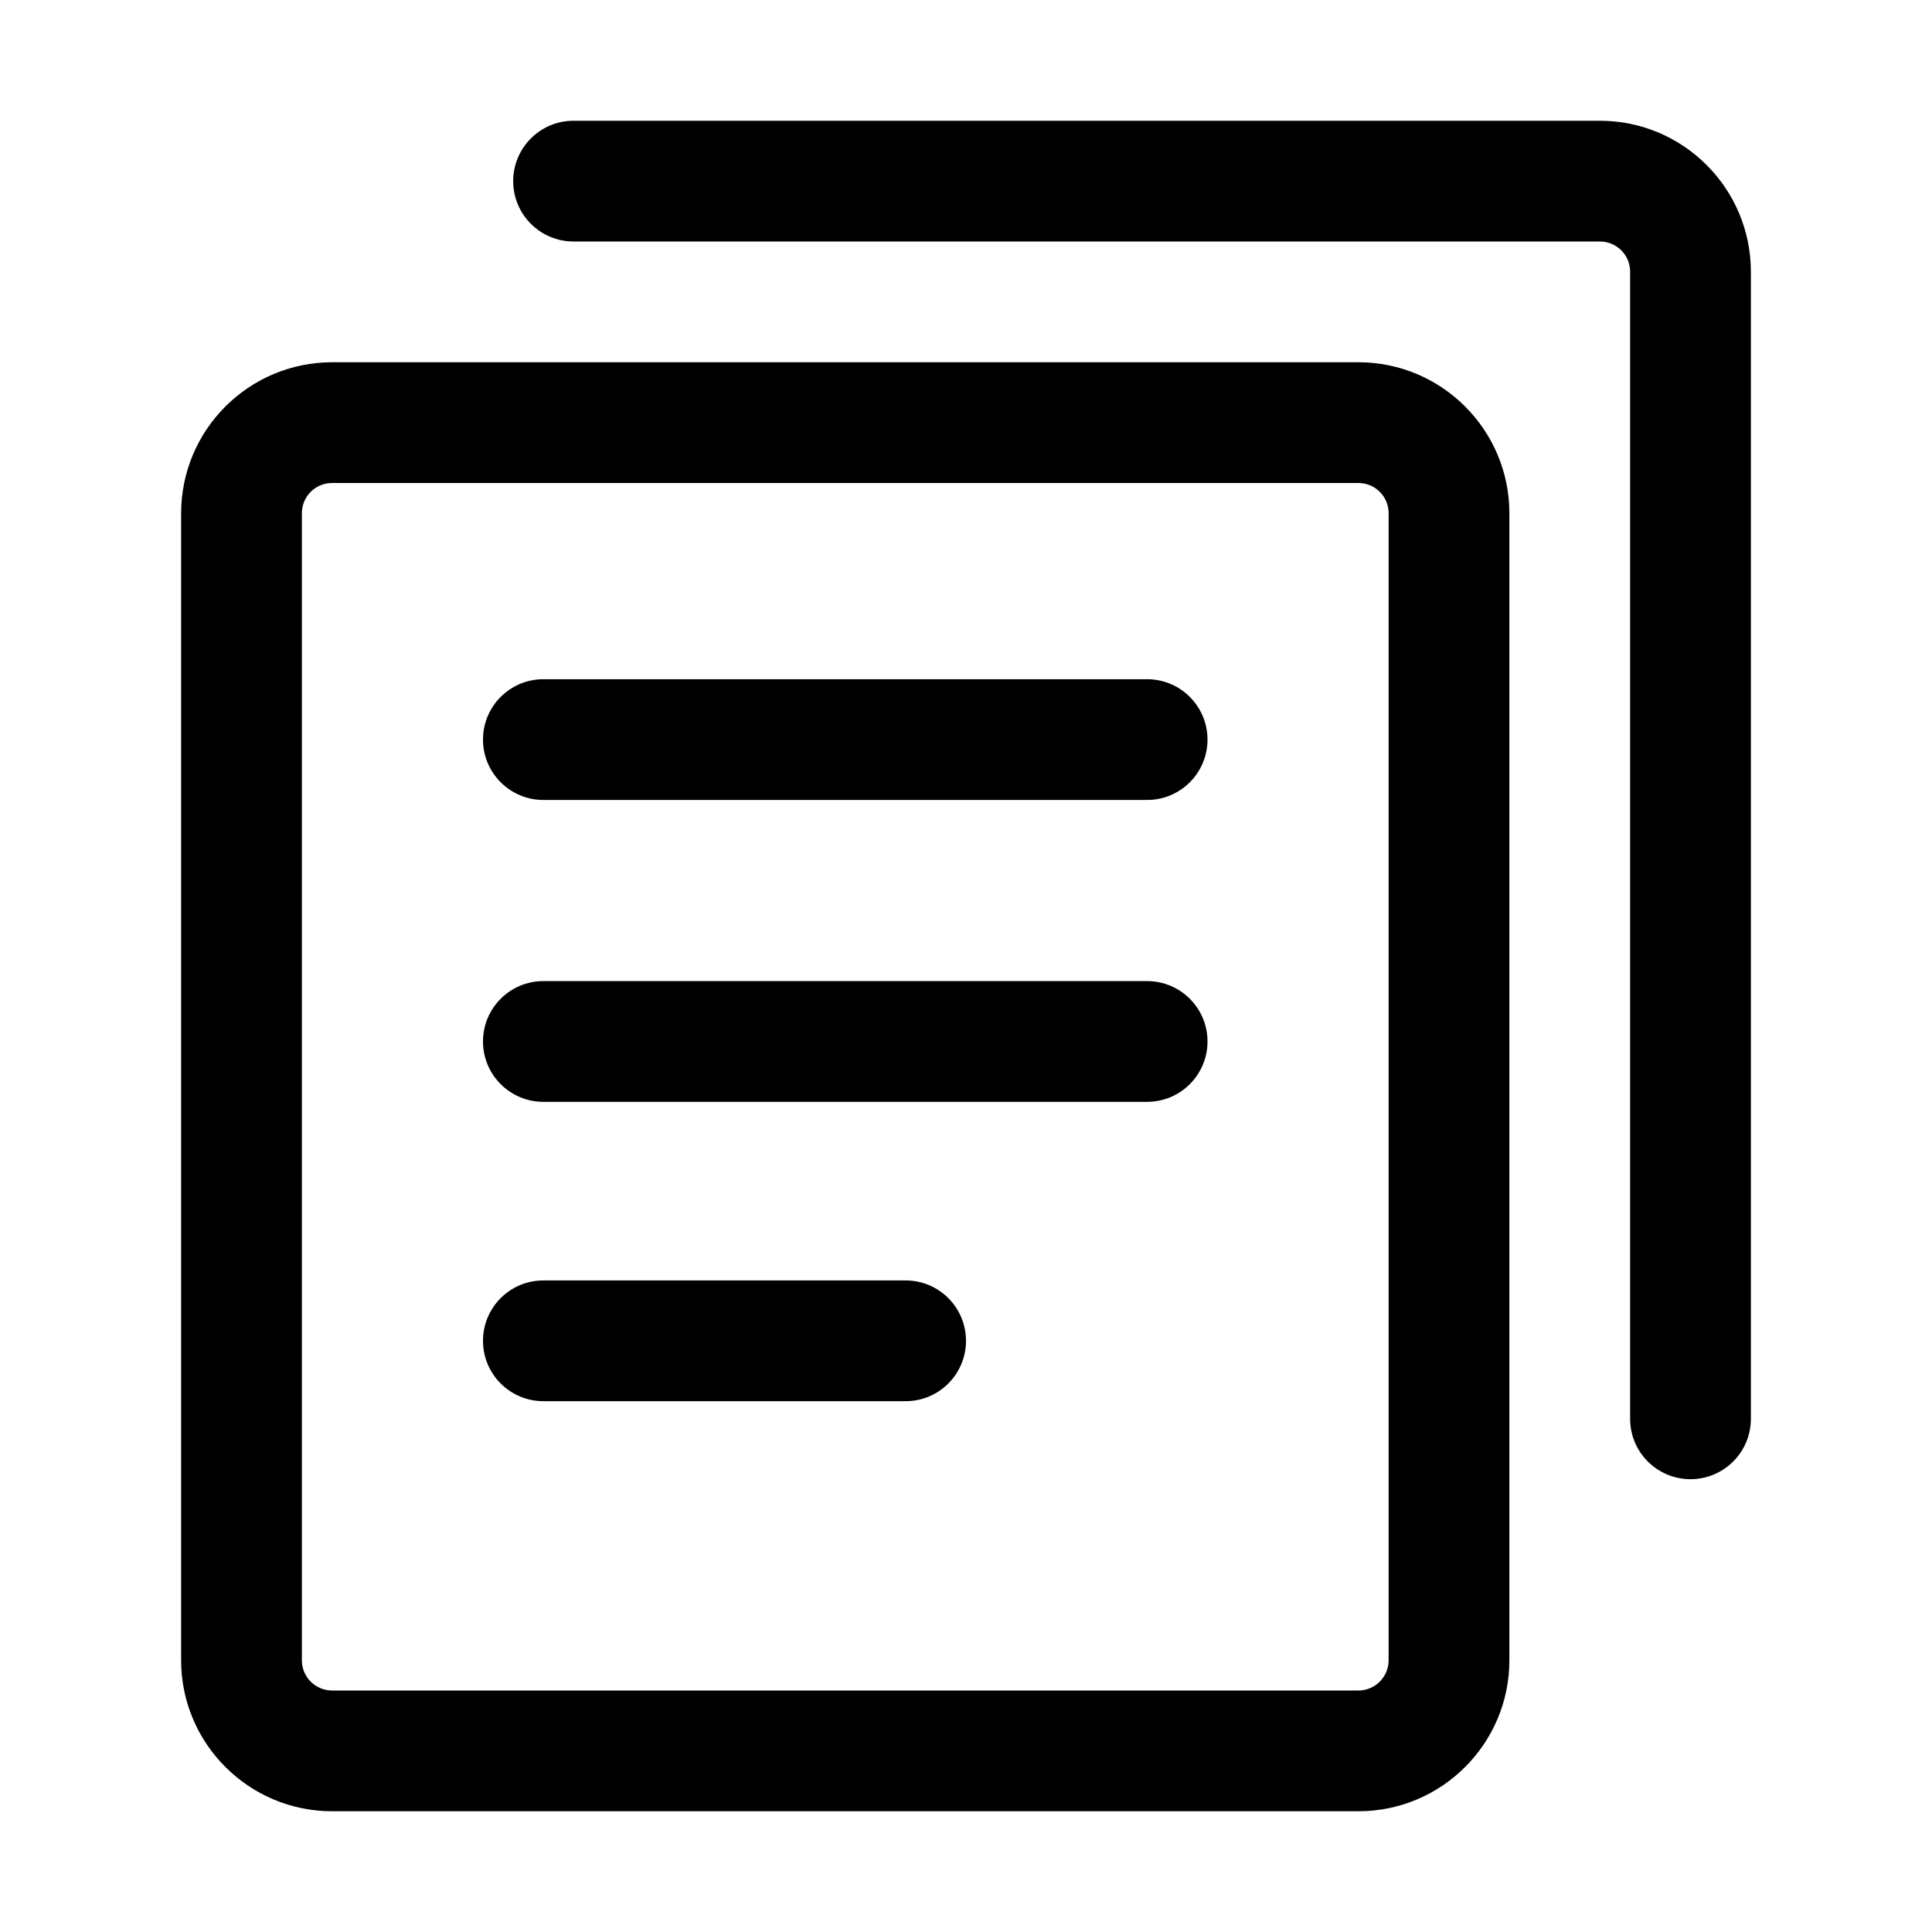
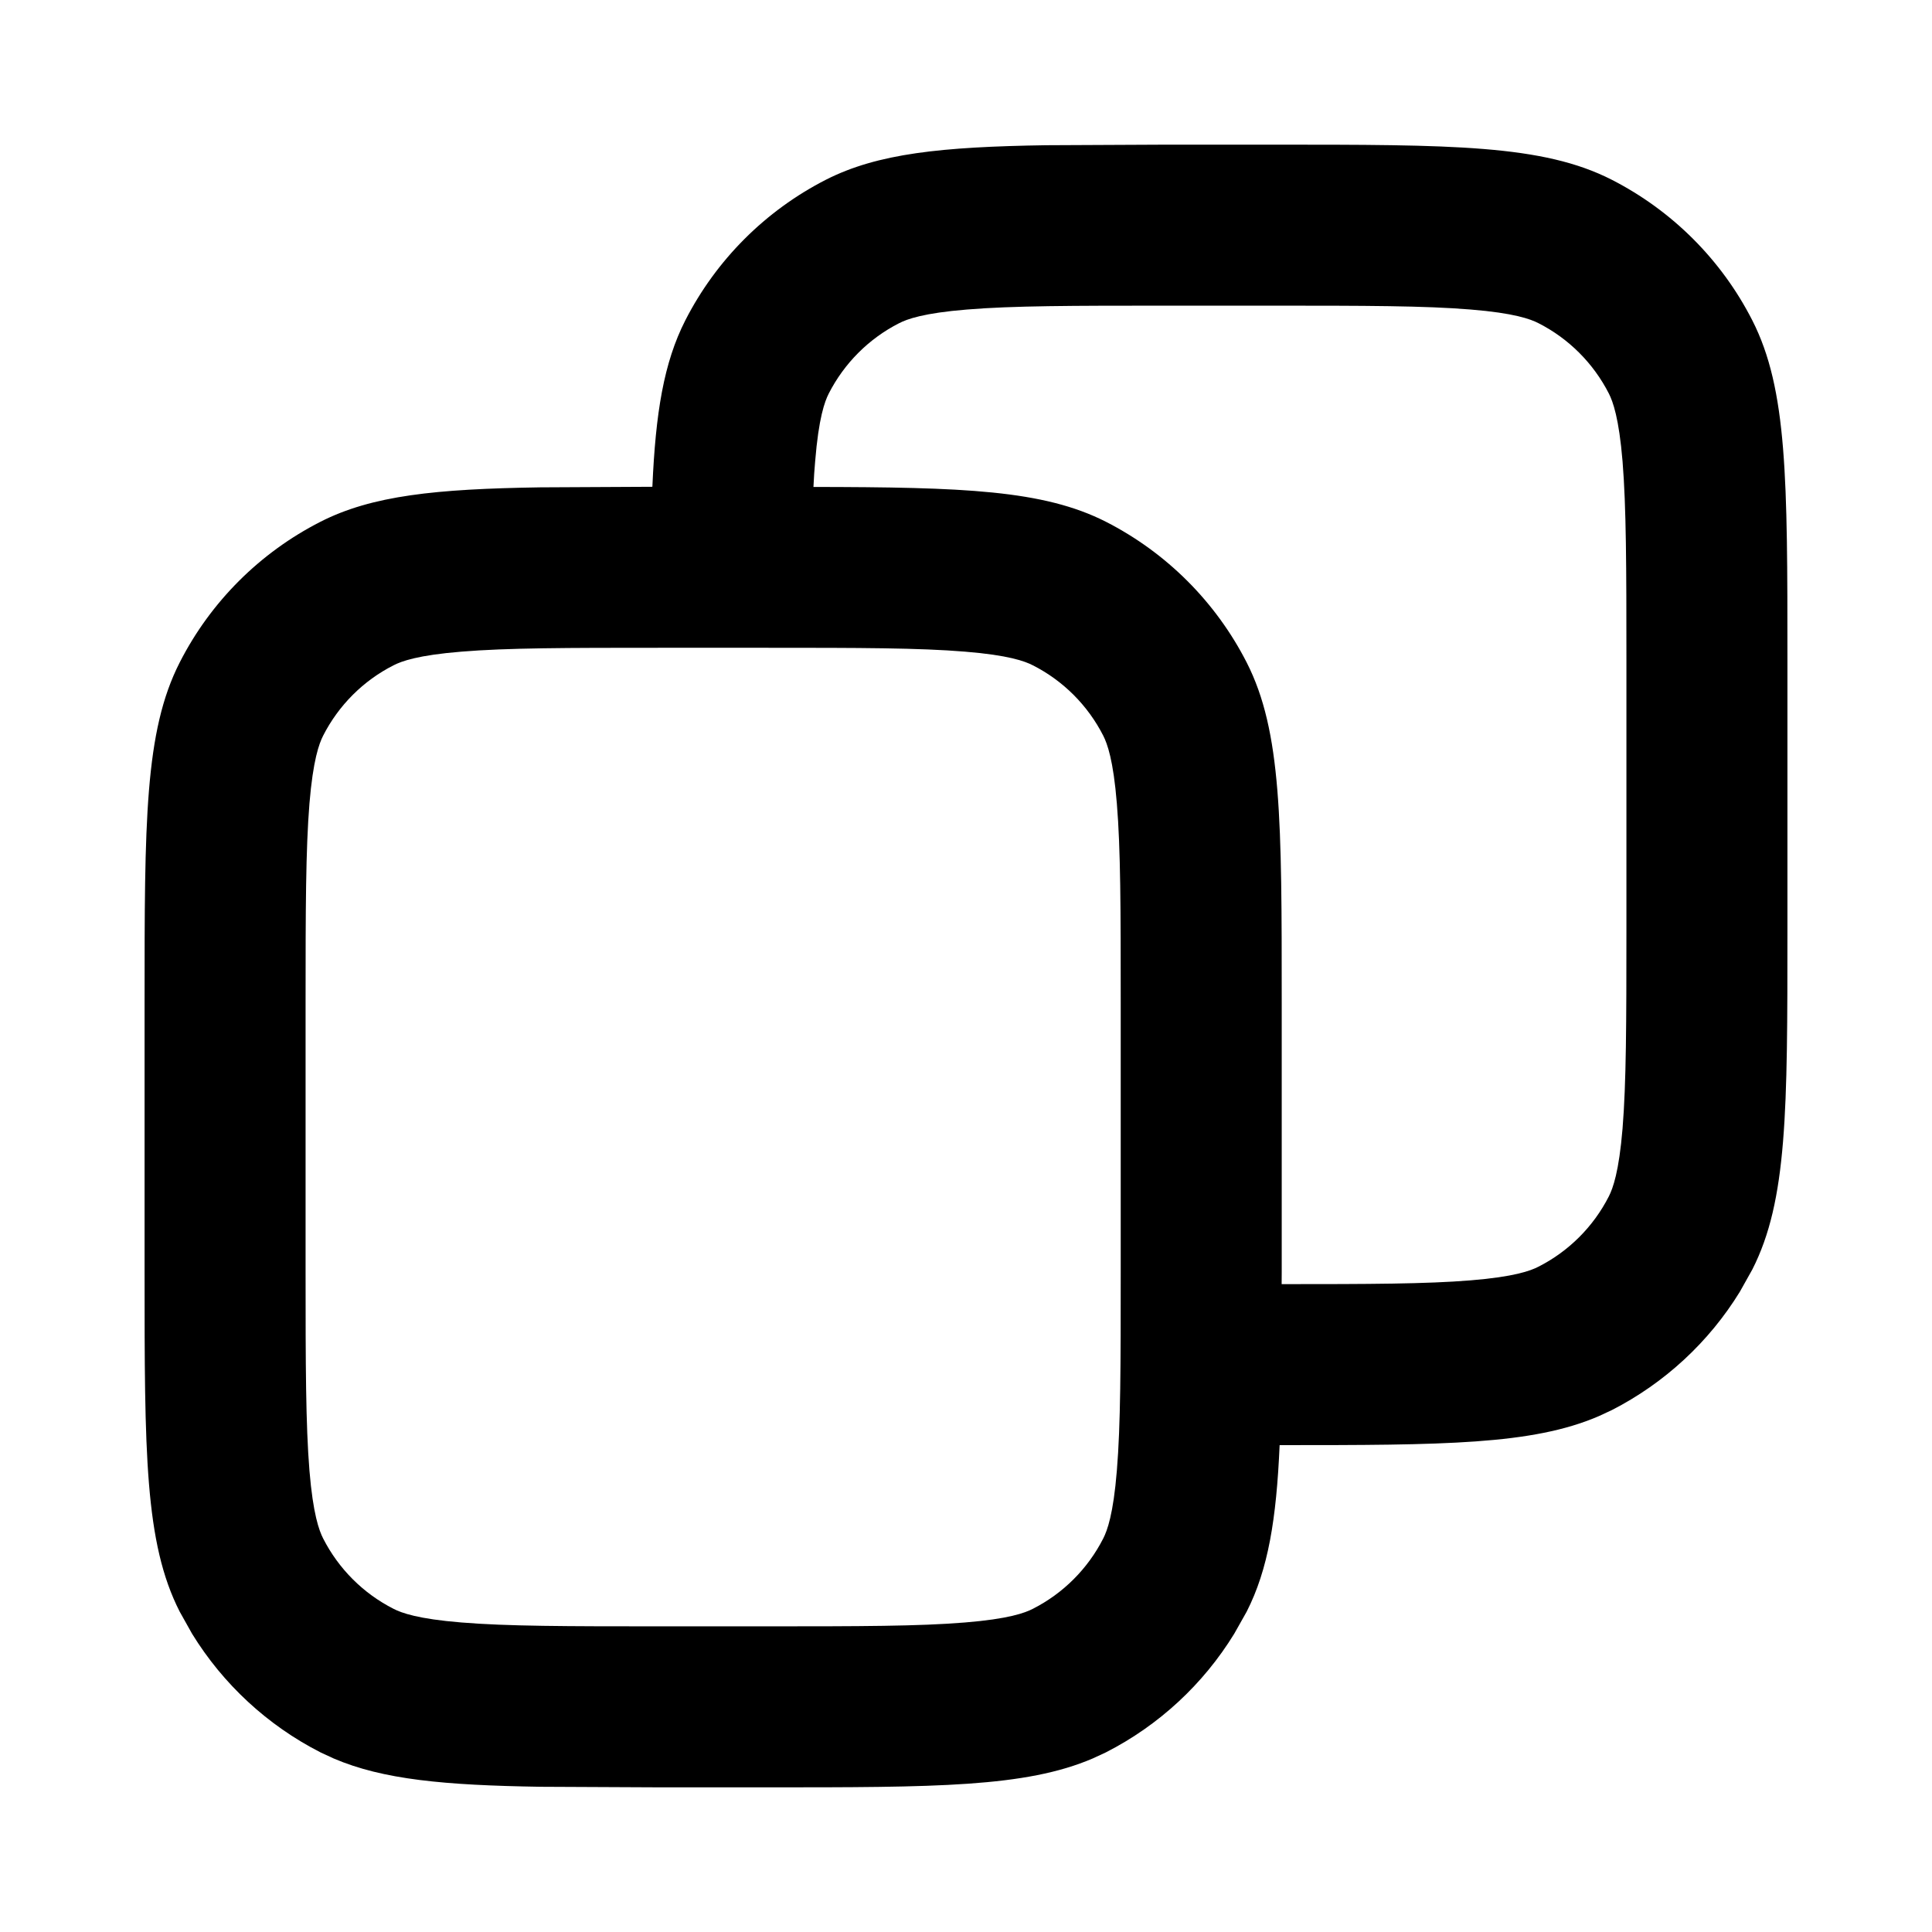
- <svg xmlns="http://www.w3.org/2000/svg" t="1789824250631" class="icon" viewBox="0 0 1024 1024" version="1.1" p-id="6834" width="200" height="200">
-   <path d="M720 192h-544A80.096 80.096 0 0 0 96 272v608C96 924.128 131.904 960 176 960h544c44.128 0 80-35.872 80-80v-608C800 227.904 764.128 192 720 192z m16 688c0 8.8-7.2 16-16 16h-544a16 16 0 0 1-16-16v-608a16 16 0 0 1 16-16h544a16 16 0 0 1 16 16v608z" p-id="6835" />
-   <path d="M848 64h-544a32 32 0 0 0 0 64h544a16 16 0 0 1 16 16v608a32 32 0 1 0 64 0v-608C928 99.904 892.128 64 848 64z" p-id="6836" />
-   <path d="M608 360H288a32 32 0 0 0 0 64h320a32 32 0 1 0 0-64zM608 520H288a32 32 0 1 0 0 64h320a32 32 0 1 0 0-64zM480 678.656H288a32 32 0 1 0 0 64h192a32 32 0 1 0 0-64z" p-id="6837" />
+ <svg xmlns="http://www.w3.org/2000/svg" width="24" height="24" viewBox="0 0 24 24" fill="currentColor">
+   <path d="M15.803 1.797C18.043 1.797 19.164 1.796 20.02 2.232C20.772 2.616 21.385 3.228 21.768 3.98C22.204 4.836 22.204 5.957 22.204 8.197V11.553C22.204 13.793 22.204 14.914 21.768 15.77L21.614 16.045C21.23 16.671 20.678 17.182 20.02 17.518L19.856 17.594C19.032 17.948 17.936 17.952 15.896 17.952C15.856 18.872 15.754 19.495 15.487 20.02L15.332 20.295C14.948 20.921 14.397 21.432 13.739 21.768L13.575 21.844C12.738 22.203 11.622 22.203 9.522 22.203H8.197L6.712 22.196C5.521 22.177 4.757 22.107 4.144 21.844L3.98 21.768C3.322 21.432 2.771 20.921 2.386 20.295L2.232 20.02C1.796 19.164 1.796 18.043 1.796 15.803V12.447C1.796 10.207 1.796 9.086 2.232 8.23C2.615 7.478 3.227 6.866 3.98 6.482C4.622 6.155 5.412 6.074 6.712 6.054L8.104 6.047C8.144 5.128 8.246 4.504 8.513 3.98C8.897 3.228 9.509 2.616 10.261 2.232C10.903 1.906 11.694 1.824 12.994 1.804L14.478 1.797H15.803ZM8.197 8.047C7.044 8.047 6.299 8.048 5.732 8.095C5.189 8.139 4.987 8.214 4.888 8.265C4.512 8.456 4.206 8.762 4.014 9.139C3.964 9.238 3.889 9.439 3.844 9.982C3.798 10.549 3.796 11.294 3.796 12.447V15.803C3.796 16.956 3.798 17.701 3.844 18.268C3.889 18.811 3.964 19.012 4.014 19.111C4.206 19.488 4.512 19.794 4.888 19.985C4.987 20.036 5.189 20.111 5.732 20.155C6.299 20.202 7.044 20.203 8.197 20.203H9.522C10.675 20.203 11.42 20.202 11.987 20.155C12.53 20.111 12.732 20.036 12.831 19.985C13.207 19.794 13.513 19.488 13.705 19.111C13.755 19.012 13.83 18.811 13.874 18.268C13.921 17.701 13.922 16.956 13.922 15.803V12.447C13.922 11.294 13.921 10.549 13.874 9.982C13.83 9.439 13.755 9.238 13.705 9.139C13.513 8.762 13.207 8.456 12.831 8.265C12.732 8.214 12.53 8.139 11.987 8.095C11.42 8.048 10.675 8.047 9.522 8.047H8.197ZM14.478 3.797C13.325 3.797 12.58 3.798 12.013 3.845C11.471 3.889 11.268 3.964 11.169 4.015C10.793 4.206 10.487 4.513 10.295 4.889C10.245 4.988 10.17 5.189 10.126 5.732C10.117 5.832 10.11 5.937 10.105 6.049C11.963 6.052 12.961 6.086 13.739 6.482C14.491 6.866 15.103 7.478 15.487 8.23C15.923 9.086 15.922 10.207 15.922 12.447V15.803C15.922 15.853 15.921 15.903 15.921 15.952C17.007 15.952 17.721 15.95 18.268 15.905C18.811 15.861 19.013 15.786 19.112 15.735C19.488 15.544 19.794 15.238 19.986 14.861C20.036 14.762 20.111 14.56 20.156 14.018C20.202 13.451 20.204 12.706 20.204 11.553V8.197C20.204 7.044 20.202 6.299 20.156 5.732C20.111 5.19 20.036 4.988 19.986 4.889C19.794 4.513 19.488 4.206 19.112 4.015C19.013 3.964 18.811 3.889 18.268 3.845C17.701 3.798 16.956 3.797 15.803 3.797H14.478Z" fill="currentColor" />
</svg>
